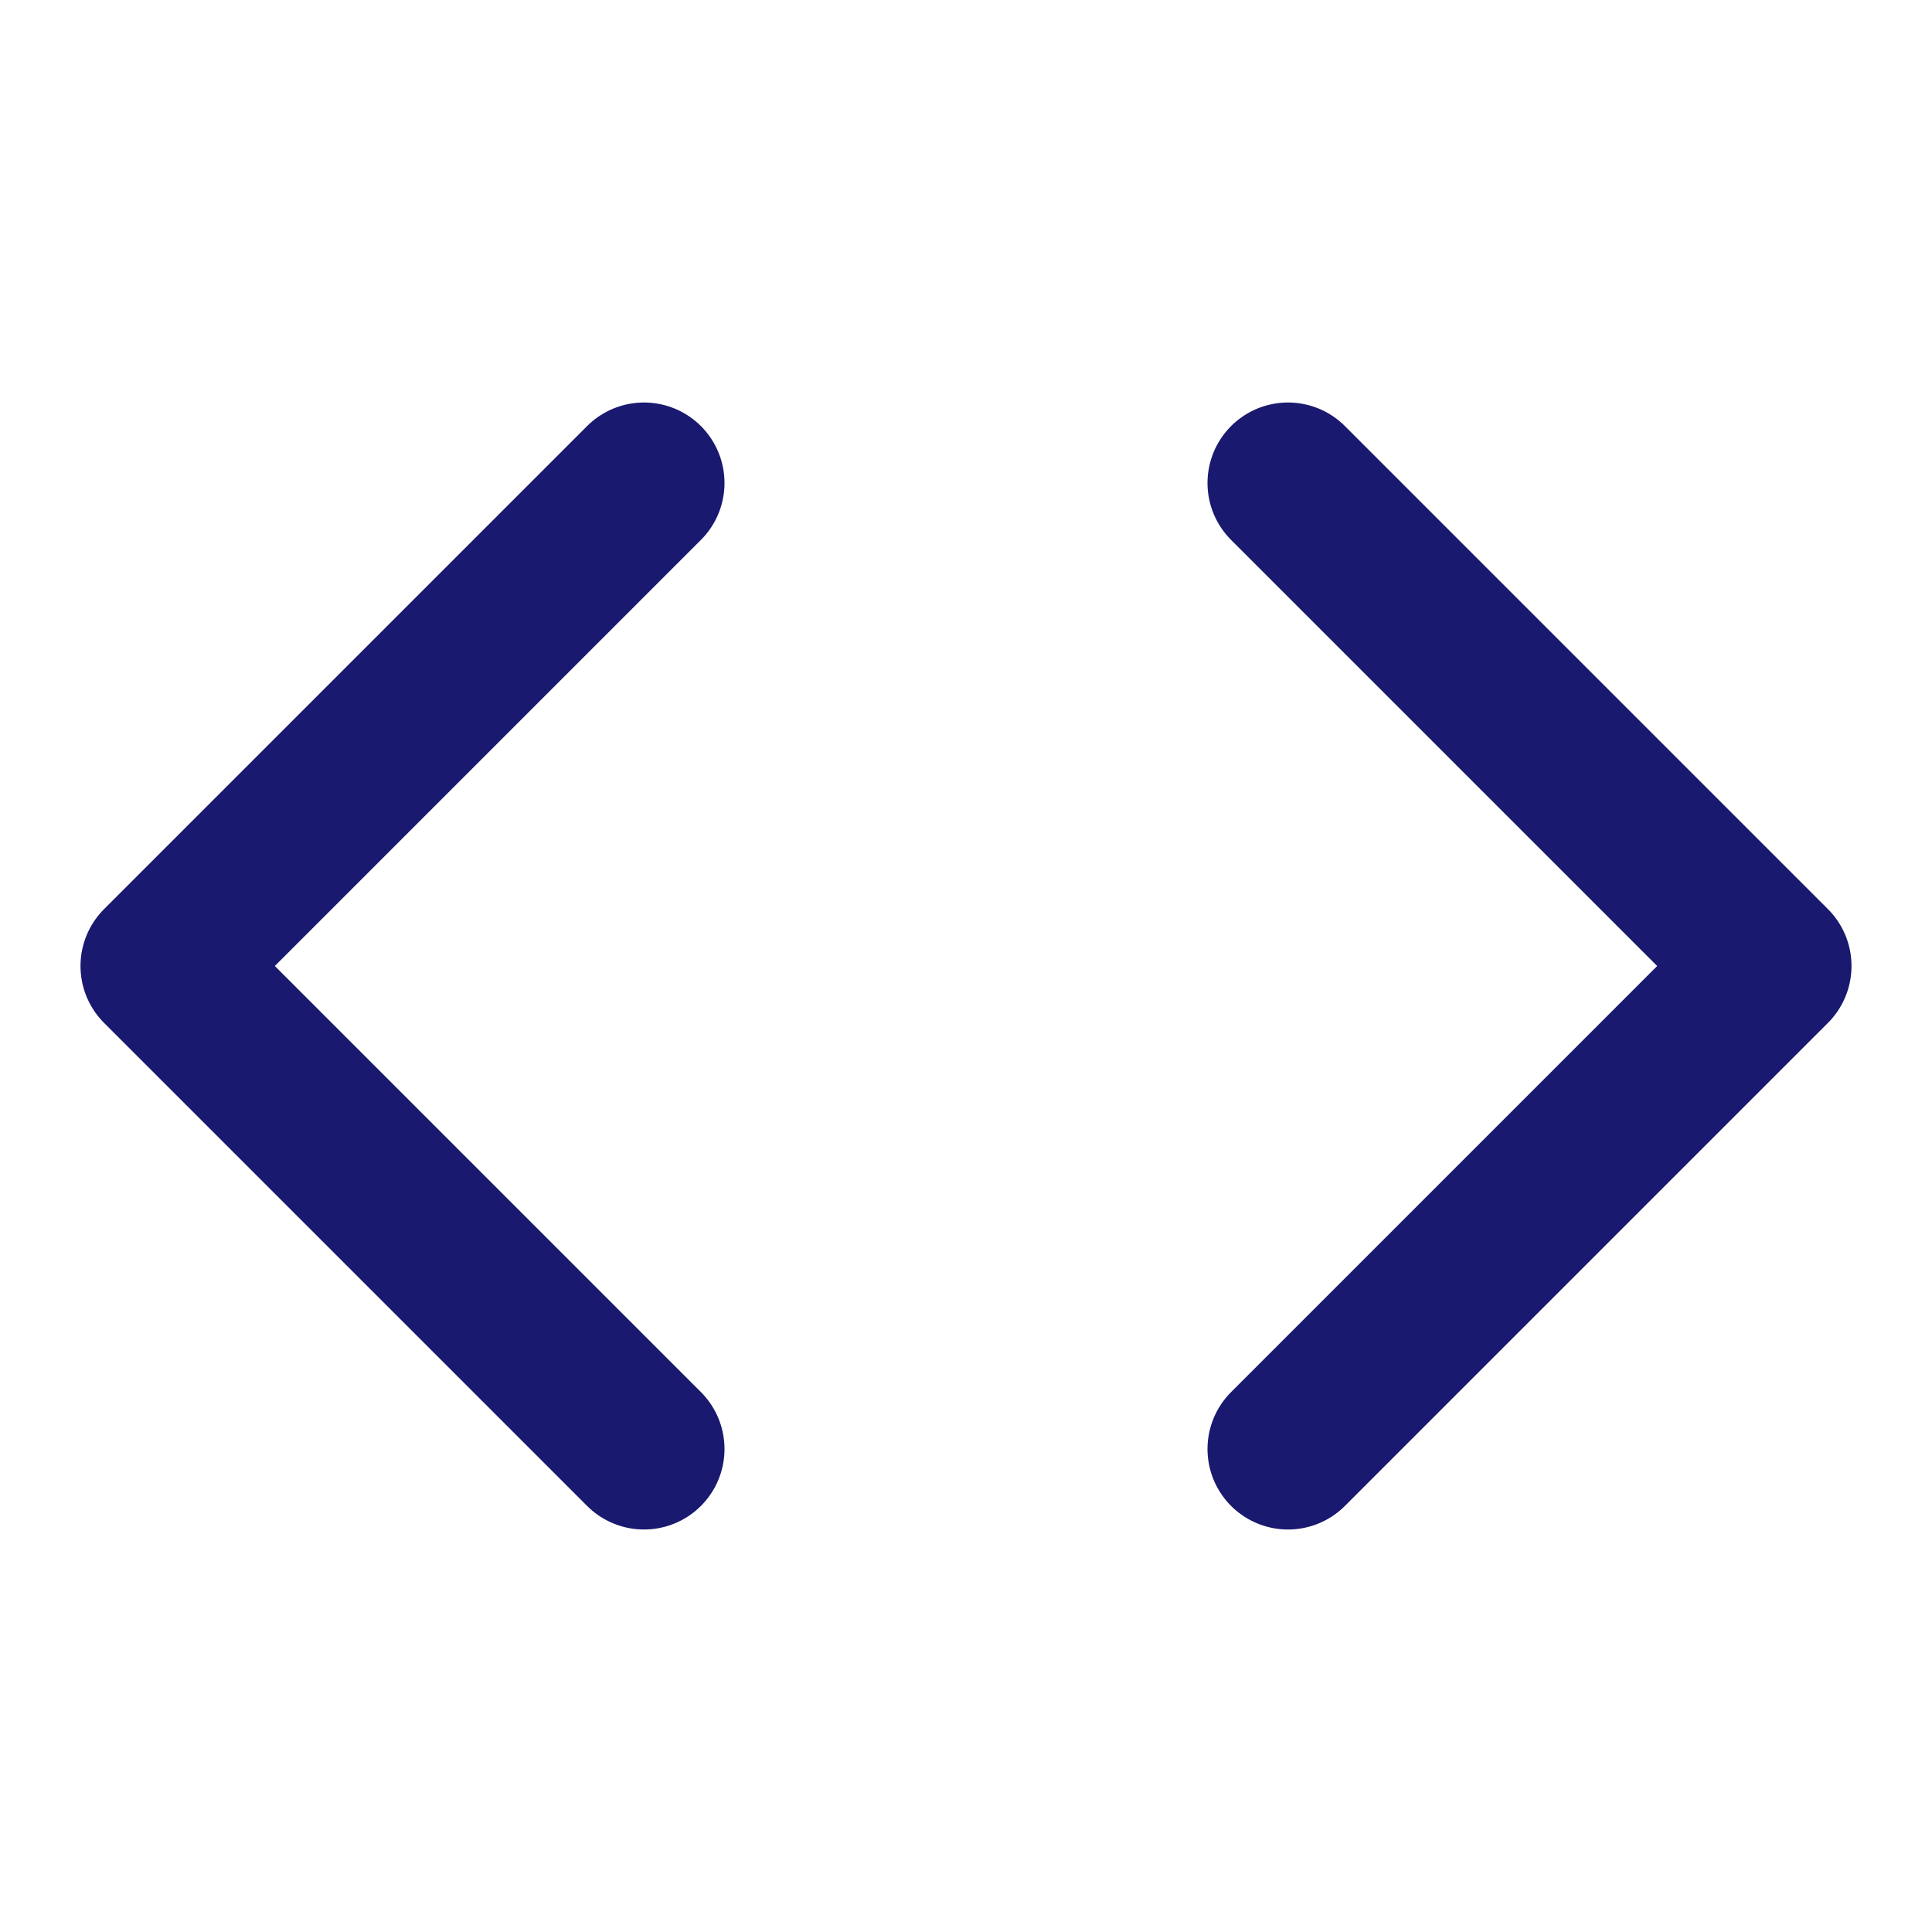
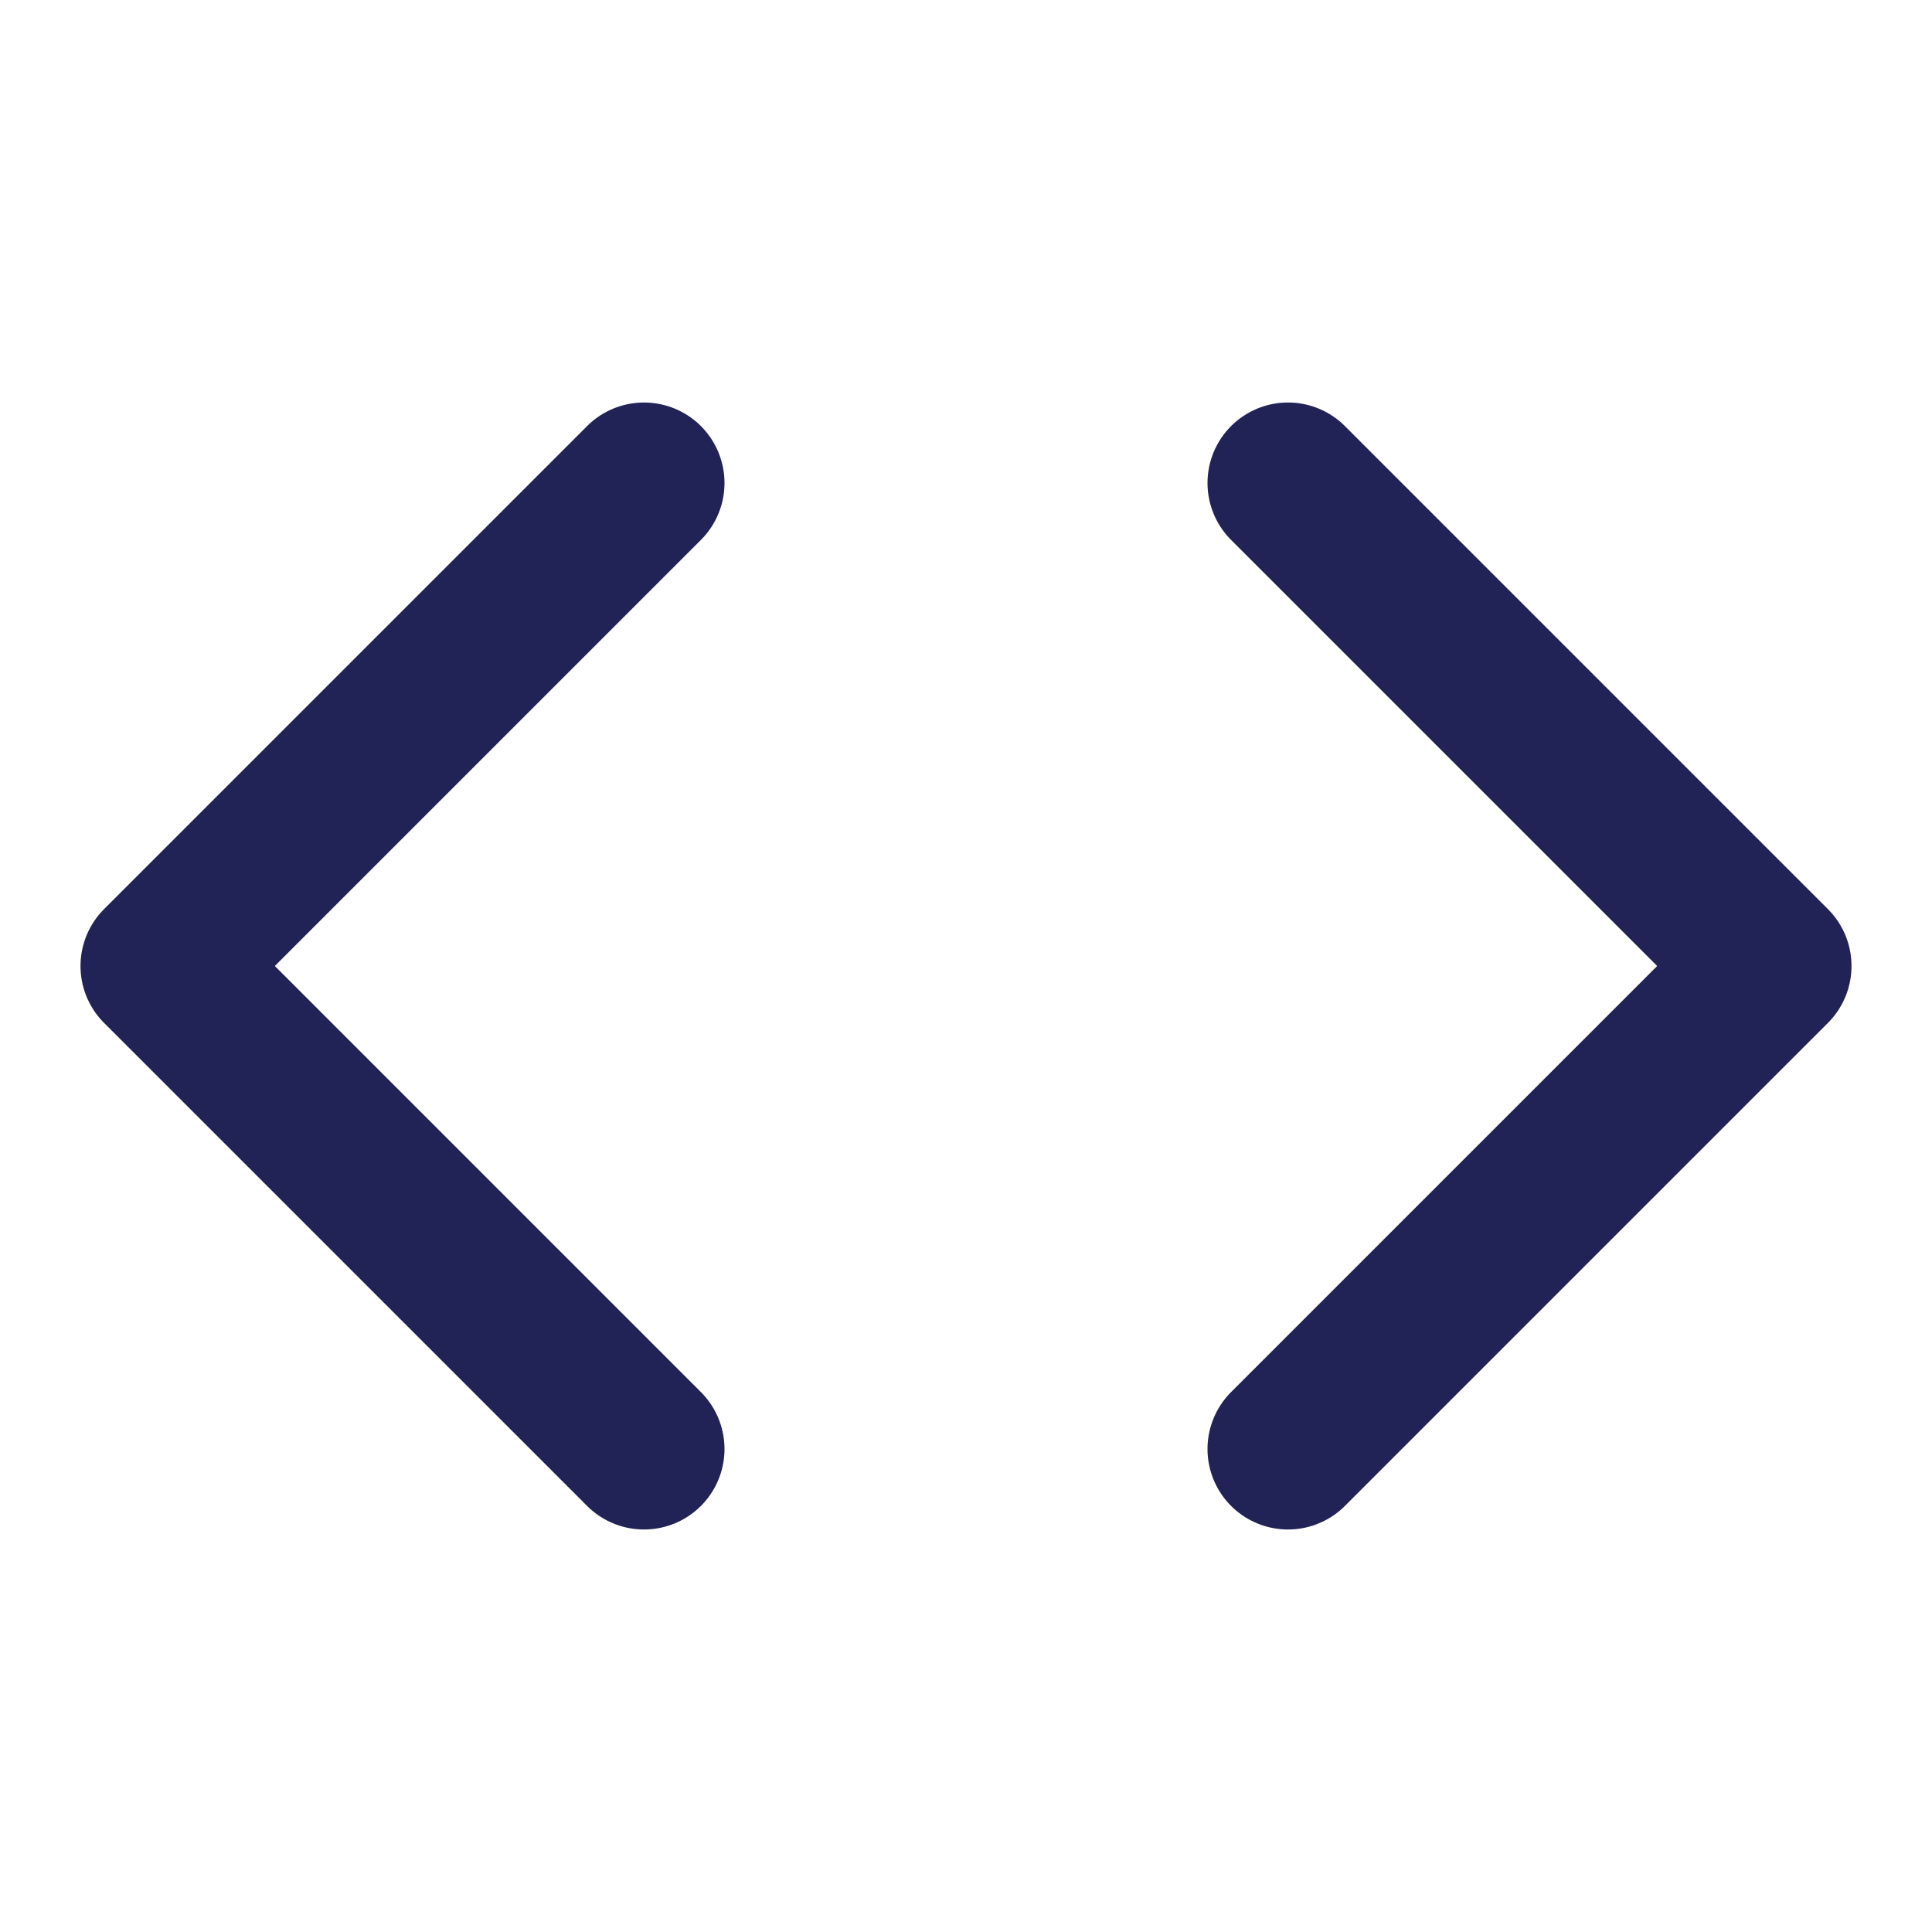
- <svg xmlns="http://www.w3.org/2000/svg" width="24" height="24" viewBox="0 0 24 24" fill="none" stroke="#191970" stroke-width="2" stroke-linecap="round" stroke-linejoin="round" class="feather feather-code">
+ <svg xmlns="http://www.w3.org/2000/svg" width="24" height="24" viewBox="0 0 24 24" fill="none" stroke="#212356" stroke-width="2" stroke-linecap="round" stroke-linejoin="round" class="feather feather-code">
  <polyline points="16 18 22 12 16 6" />
  <polyline points="8 6 2 12 8 18" />
</svg>
